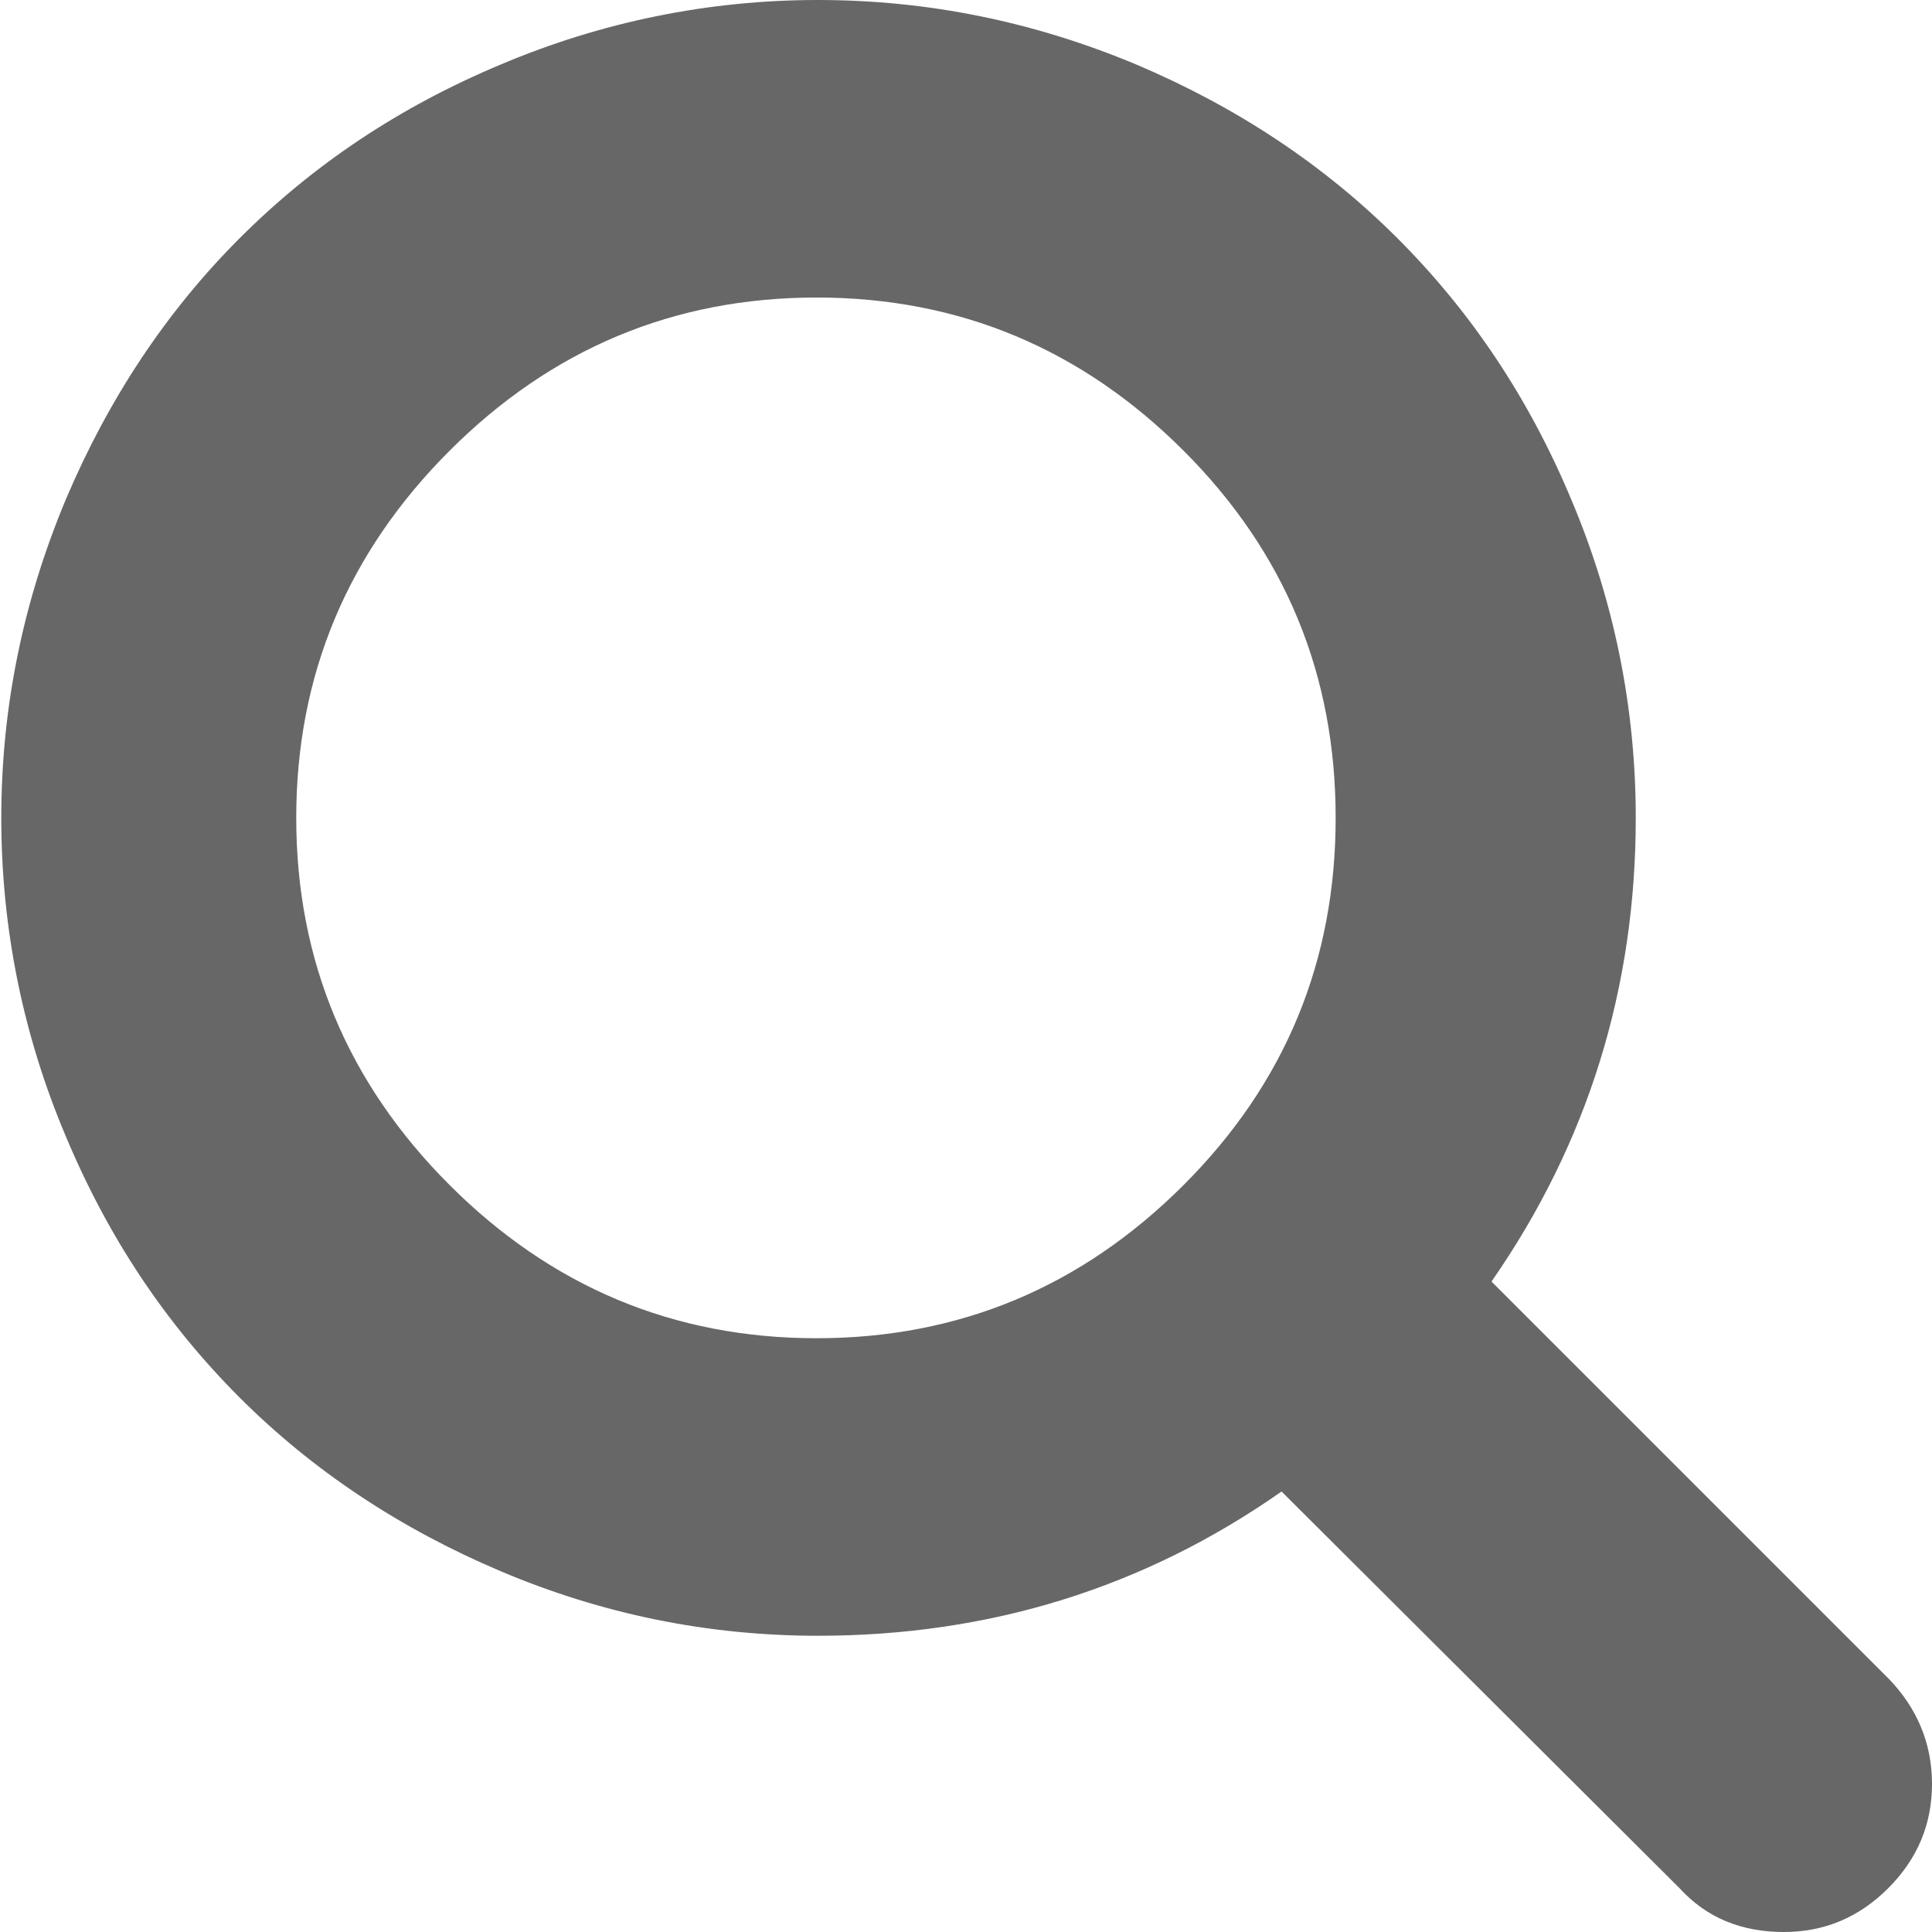
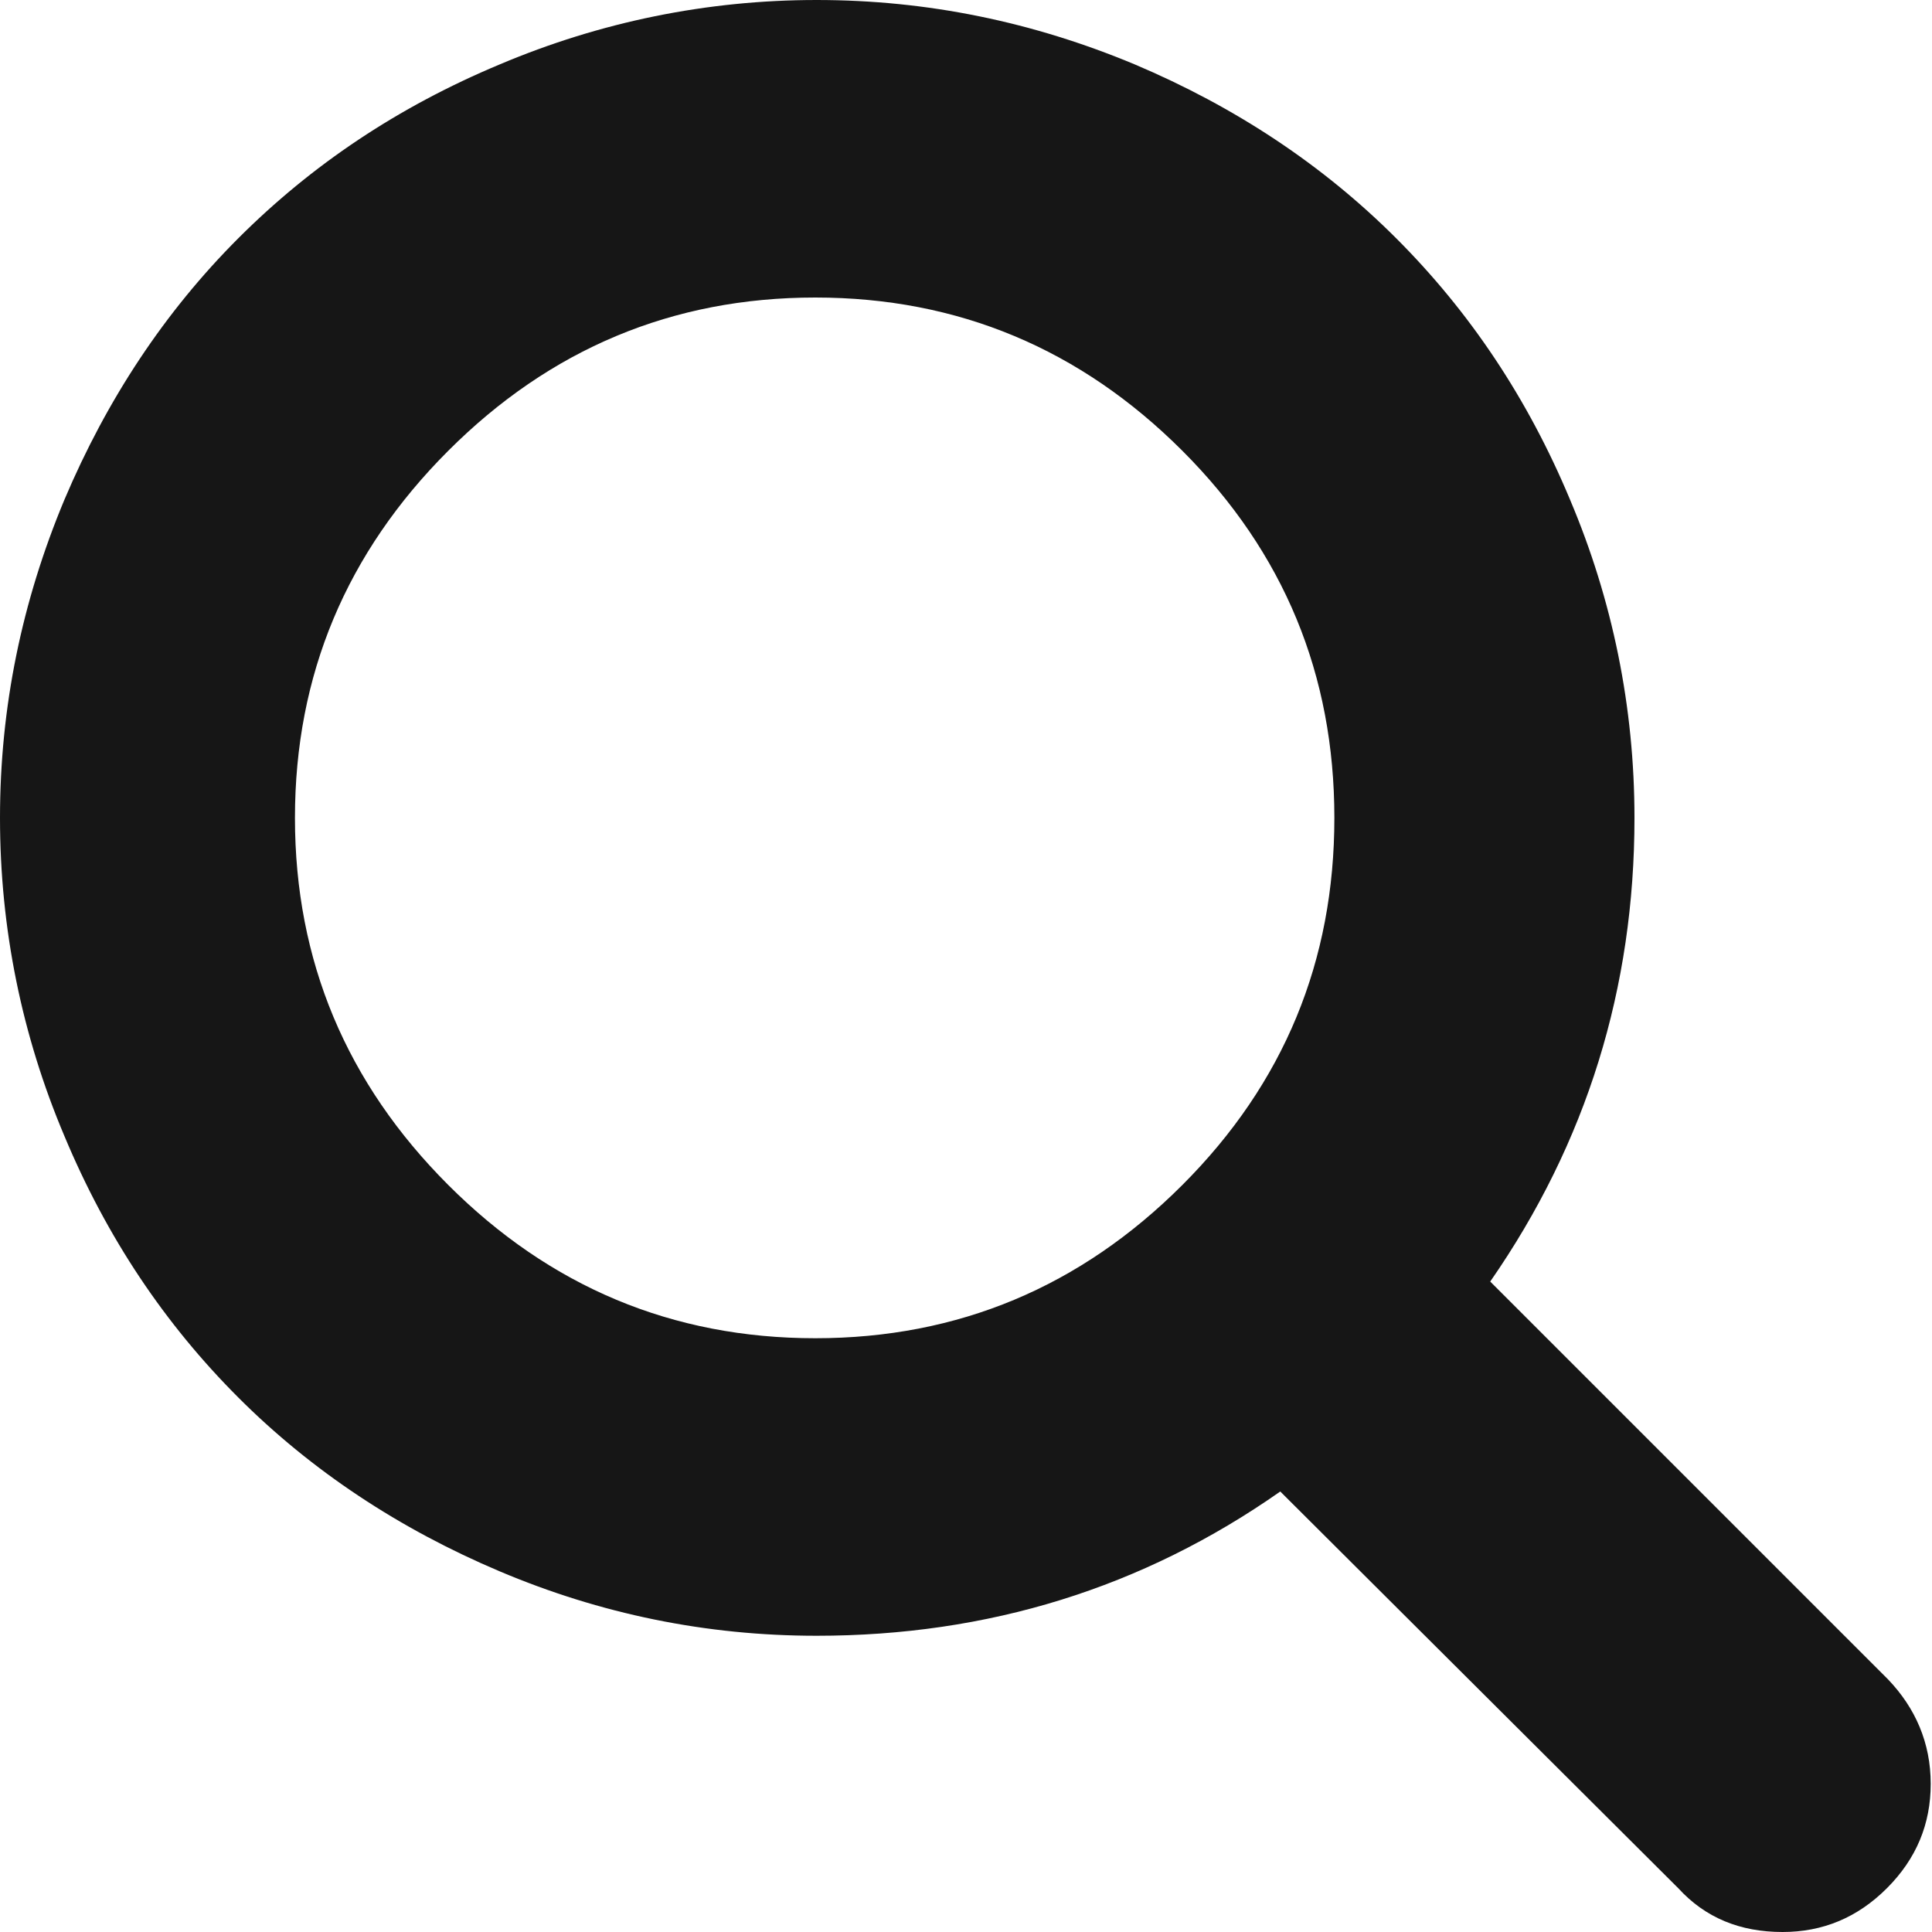
- <svg xmlns="http://www.w3.org/2000/svg" version="1.1" id="Layer_1" x="0px" y="0px" viewBox="-361.9 321.9 150 150" style="enable-background:new -361.9 321.9 150 150;" xml:space="preserve">
+ <svg xmlns="http://www.w3.org/2000/svg" version="1.1" id="Layer_1" x="0px" y="0px" viewBox="-230 322 150 150" style="enable-background:new -230 322 150 150;" xml:space="preserve">
  <style type="text/css">
- 	.st0{fill:#676767;}
+ 	.st0{fill:#161616;}
</style>
  <g>
-     <path class="st0" d="M-211.9,460.4c0,3.1-1.1,5.8-3.4,8.1c-2.3,2.3-5,3.4-8.1,3.4c-3.3,0-6-1.1-8.1-3.4l-30.9-30.8   c-10.7,7.5-22.7,11.2-36,11.2c-8.6,0-16.8-1.7-24.6-5c-7.8-3.3-14.6-7.8-20.3-13.5c-5.7-5.7-10.2-12.4-13.5-20.3   c-3.3-7.8-5-16.1-5-24.7s1.7-16.8,5-24.7c3.3-7.8,7.8-14.6,13.5-20.3c5.7-5.7,12.4-10.2,20.3-13.5c7.8-3.3,16.1-5,24.6-5   c8.6,0,16.8,1.7,24.7,5c7.8,3.3,14.6,7.8,20.3,13.5c5.7,5.7,10.2,12.4,13.5,20.3c3.3,7.8,5,16.1,5,24.7c0,13.2-3.7,25.2-11.2,36   l30.9,30.9C-213.1,454.5-211.9,457.2-211.9,460.4z M-270,413.9c7.9-7.9,11.8-17.4,11.8-28.5c0-11.1-3.9-20.6-11.8-28.5   c-7.9-7.9-17.4-11.9-28.5-11.9c-11.1,0-20.6,4-28.5,11.9c-7.9,7.9-11.9,17.4-11.9,28.5s4,20.6,11.9,28.5   c7.9,7.9,17.4,11.9,28.5,11.9C-287.4,425.8-277.9,421.8-270,413.9z" />
+     <path class="st0" d="M-80.1,460.5c0,3.1-1.1,5.8-3.4,8.1c-2.3,2.3-5,3.4-8.1,3.4c-3.3,0-6-1.1-8.1-3.4l-30.9-30.8   c-10.7,7.5-22.7,11.2-36,11.2c-8.6,0-16.8-1.7-24.6-5c-7.8-3.3-14.6-7.8-20.3-13.5c-5.7-5.7-10.2-12.4-13.5-20.3   c-3.3-7.8-5-16.1-5-24.7c0-8.6,1.7-16.8,5-24.7c3.3-7.8,7.8-14.6,13.5-20.3s12.4-10.2,20.3-13.5c7.8-3.3,16.1-5,24.6-5   c8.6,0,16.8,1.7,24.7,5c7.8,3.3,14.6,7.8,20.3,13.5s10.2,12.4,13.5,20.3c3.3,7.8,5,16.1,5,24.7c0,13.2-3.7,25.2-11.2,36l30.9,30.9   C-81.3,454.6-80.1,457.3-80.1,460.5z M-138.2,414c7.9-7.9,11.8-17.4,11.8-28.5c0-11.1-3.9-20.6-11.8-28.5   c-7.9-7.9-17.4-11.9-28.5-11.9s-20.6,4-28.5,11.9c-7.9,7.9-11.9,17.4-11.9,28.5c0,11.1,4,20.6,11.9,28.5   c7.9,7.9,17.4,11.9,28.5,11.9S-146.1,421.9-138.2,414z" />
  </g>
</svg>
